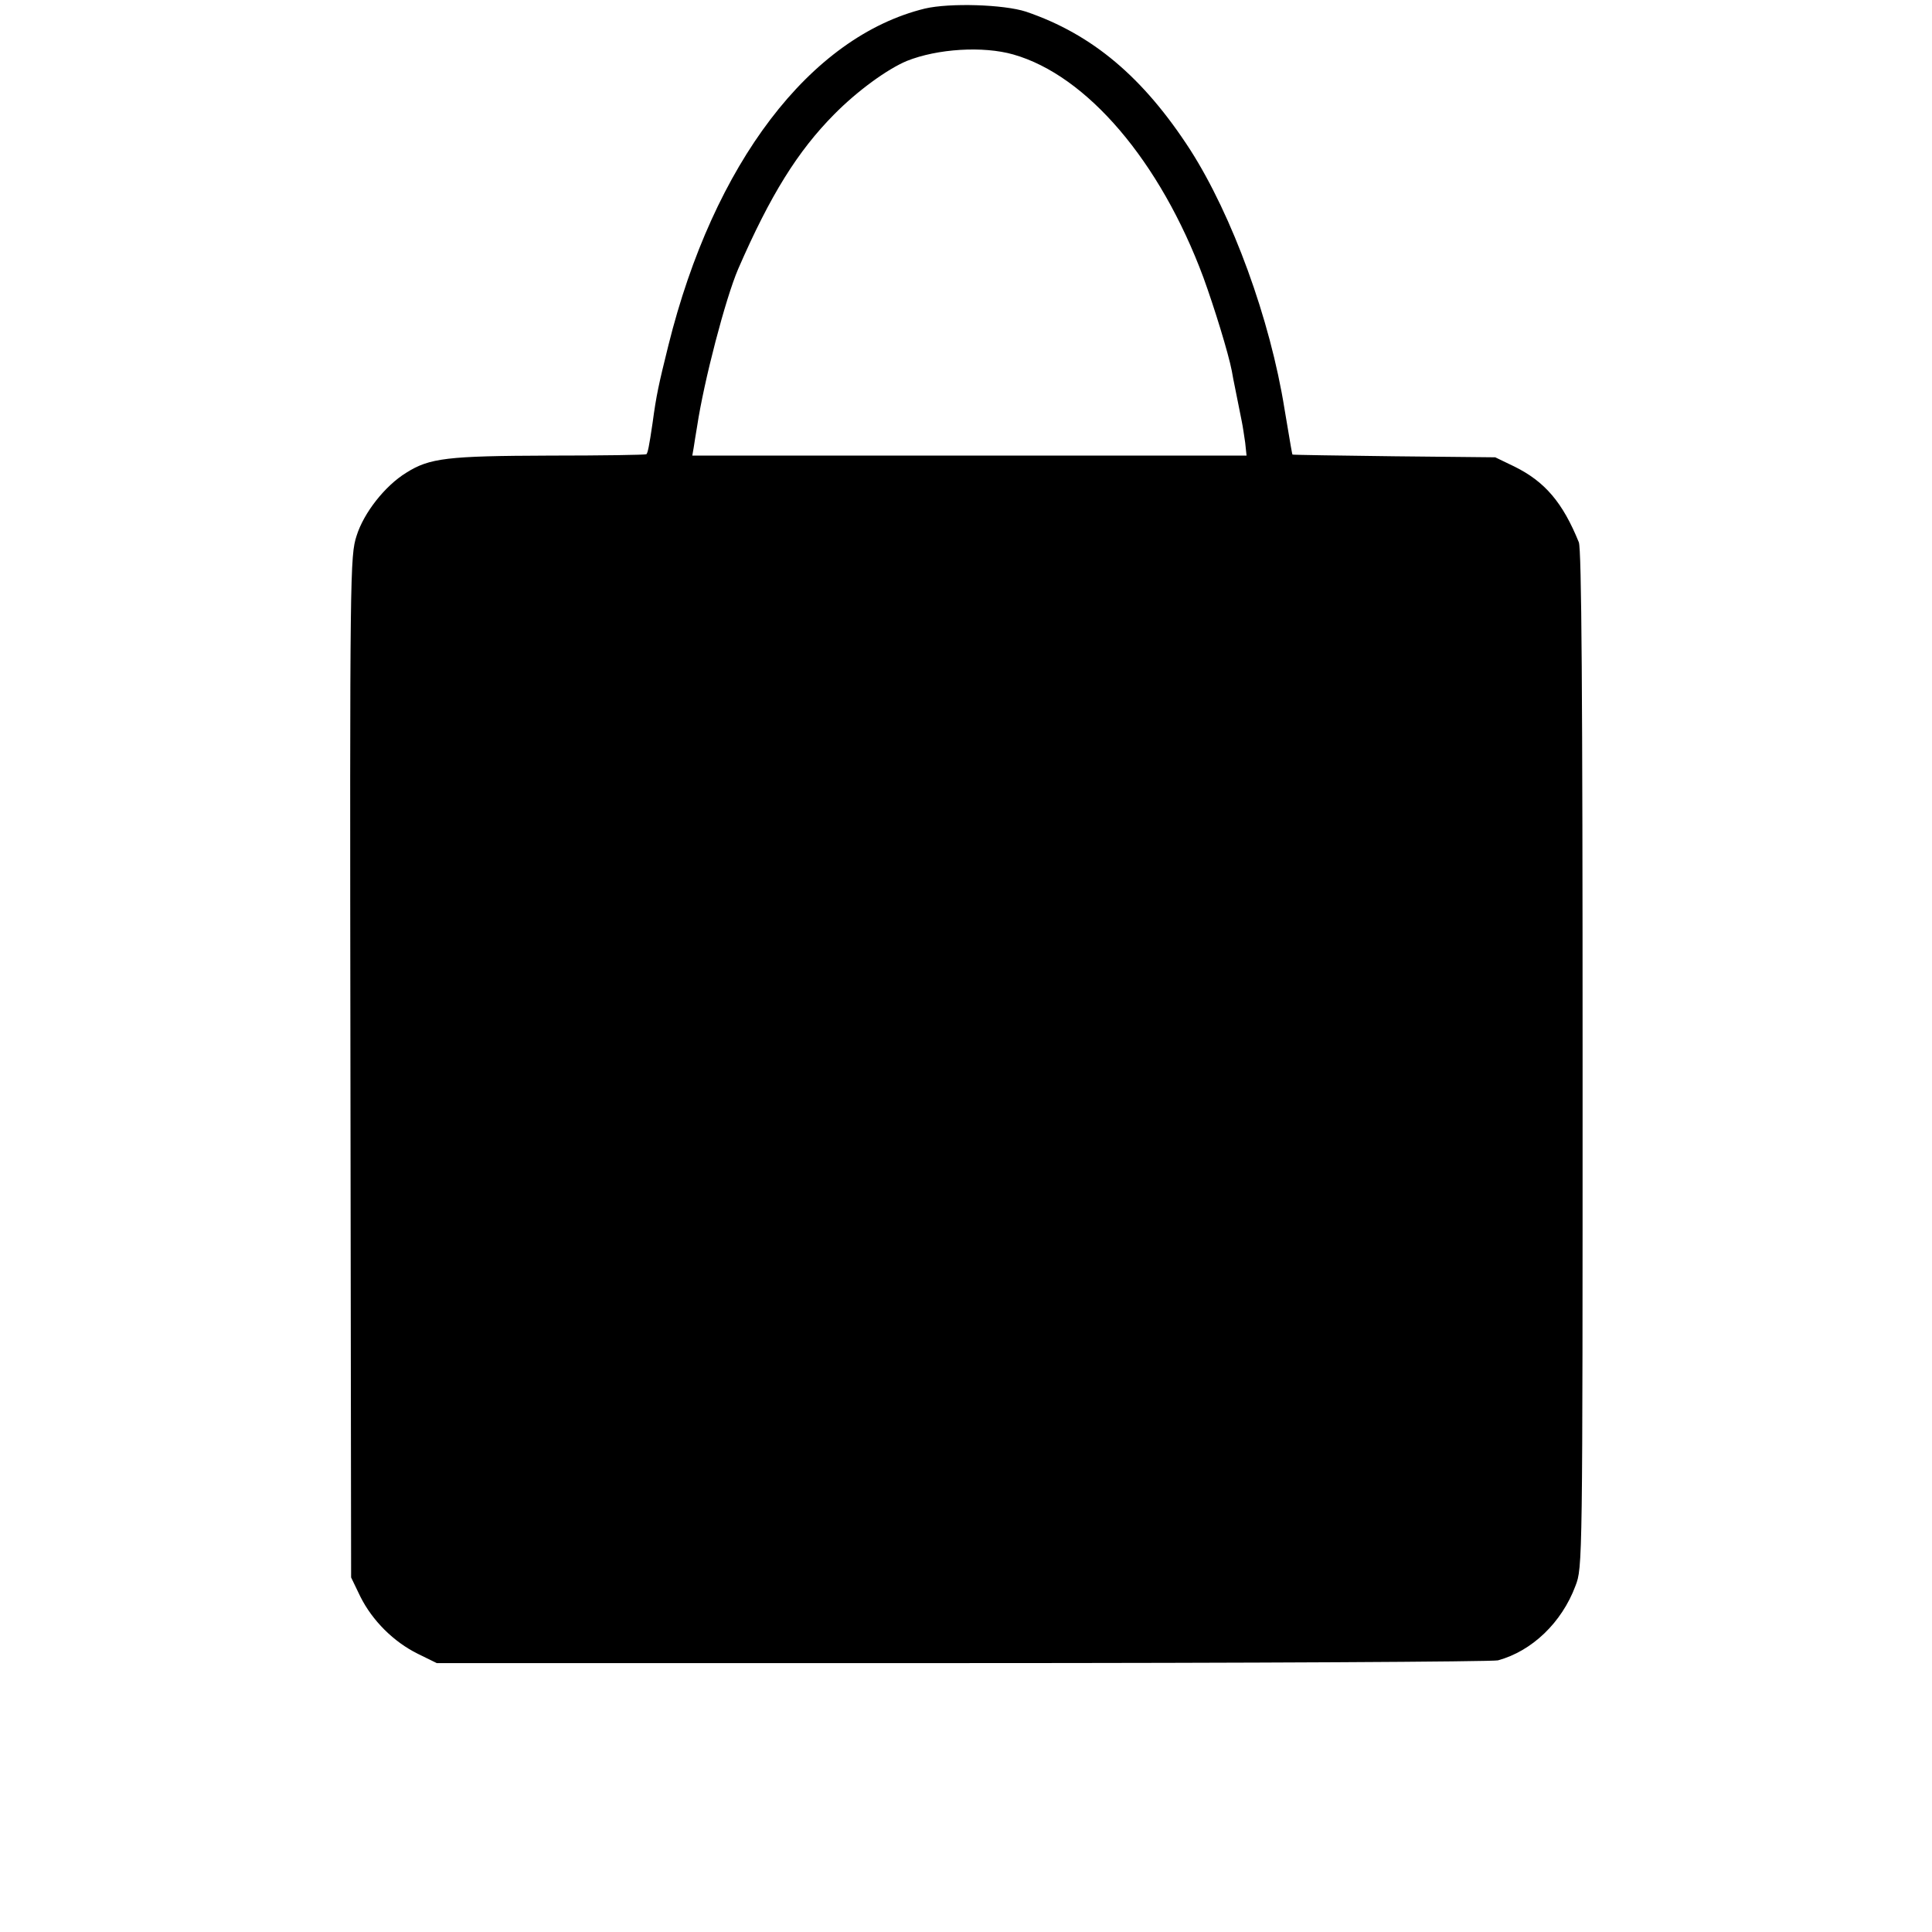
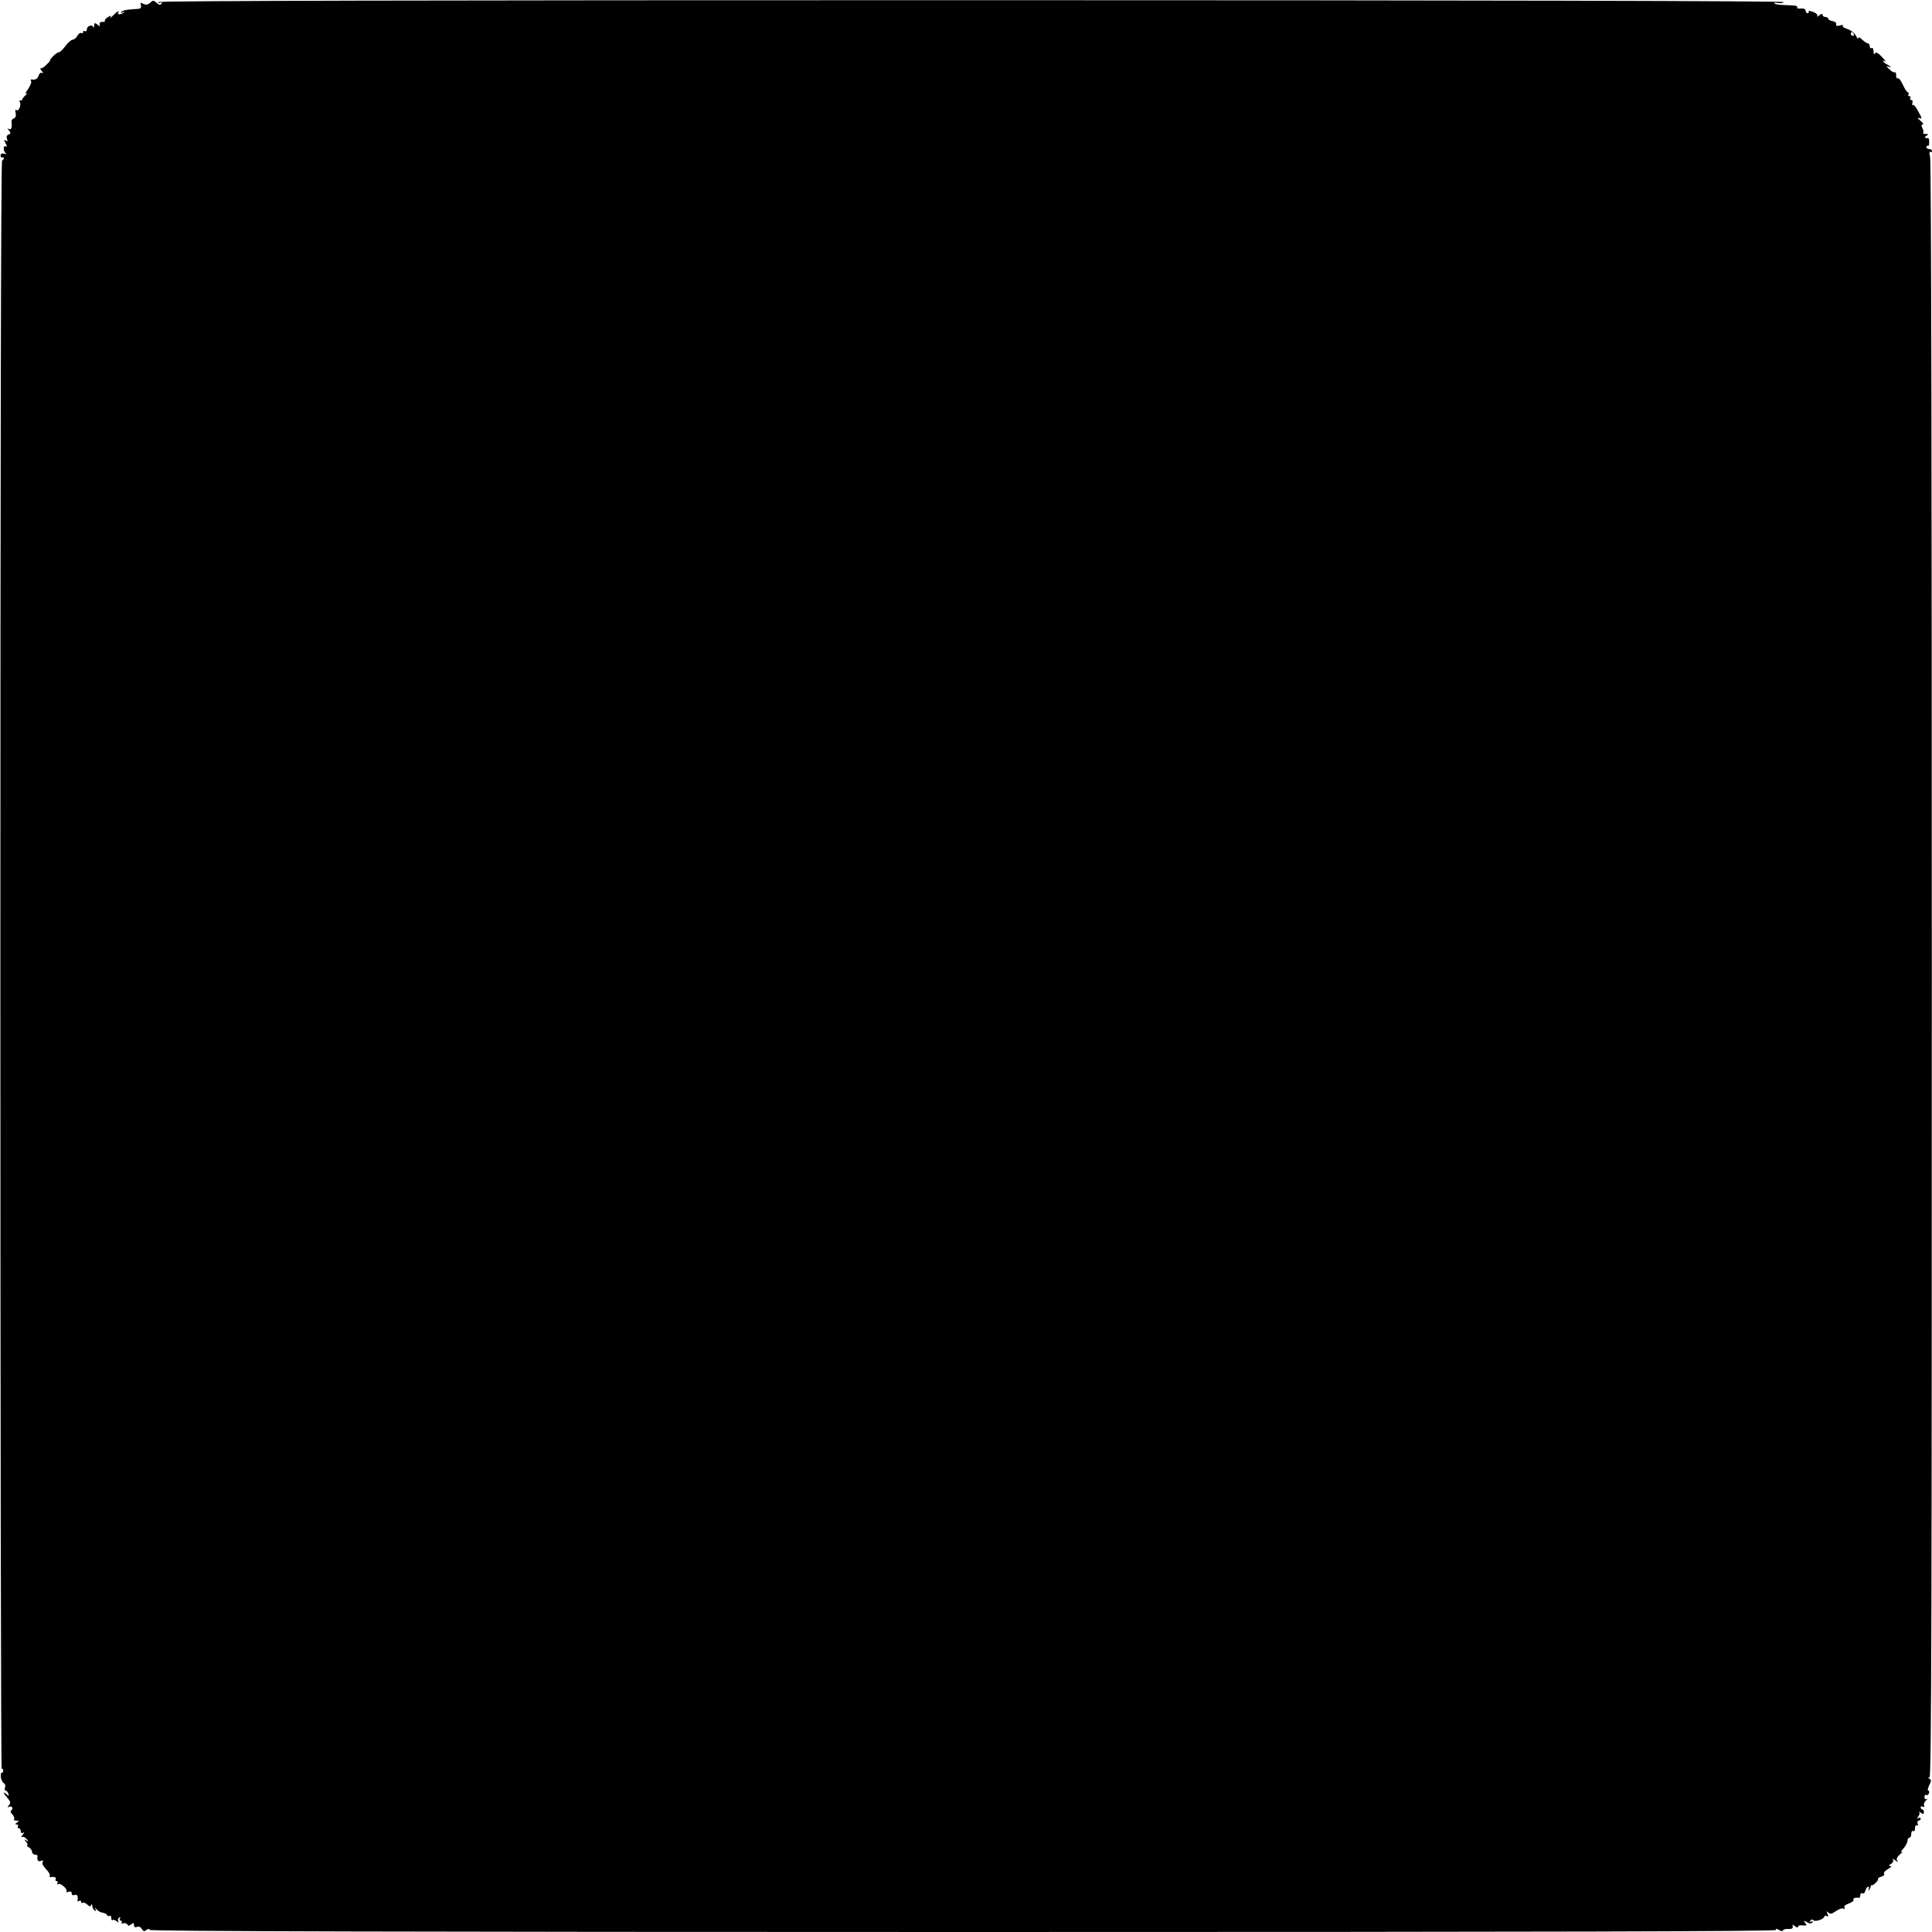
- <svg xmlns="http://www.w3.org/2000/svg" version="1.0" width="564pt" height="564pt" viewBox="0 0 564 564" preserveAspectRatio="xMidYMid meet">
-   <g transform="translate(0,564) scale(0.1,-0.1)" fill="#000000" stroke="none">
-     <path d="M2700 5615 c-335 -82 -617 -452 -749 -984 -28 -113 -35 -144 -46 -226 -10 -68 -14 -87 -18 -91 -2 -2 -129 -4 -284 -4 -297 -1 -349 -7 -417 -50 -62 -38 -124 -117 -145 -184 -19 -59 -20 -98 -18 -1551 l2 -1490 27 -56 c35 -70 97 -132 168 -167 l55 -27 1535 0 c844 0 1548 4 1563 8 99 27 186 110 226 217 21 54 21 61 21 1537 0 1068 -3 1490 -11 1510 -47 116 -99 177 -188 221 l-56 27 -295 3 c-162 2 -296 4 -297 5 -1 2 -4 18 -23 132 -42 264 -153 566 -275 757 -137 212 -286 338 -480 404 -65 21 -222 26 -295 9z m258 -134 c215 -61 429 -312 555 -651 32 -88 73 -221 83 -273 2 -12 6 -33 9 -47 3 -14 7 -36 10 -50 3 -14 7 -36 10 -50 3 -14 7 -42 10 -62 l4 -38 -809 0 -809 0 4 23 c2 12 6 40 10 62 20 133 83 374 120 460 94 216 174 344 280 451 68 69 155 132 212 156 90 36 223 44 311 19z" />
+ <svg xmlns="http://www.w3.org/2000/svg" version="1.0" width="1024pt" height="1024pt" viewBox="0 0 1024 1024" preserveAspectRatio="xMidYMid meet">
+   <g transform="translate(0,1024) scale(0.1,-0.1)" fill="#000000" stroke="none">
+     <path d="M799 10228 c-16 -15 -28 -16 -46 -5 -7 5 -10 1 -6 -11 3 -12 -2 -18 -14 -19 -10 -1 -33 -2 -51 -4 -18 -1 -35 -7 -39 -12 -4 -6 -1 -7 8 -2 8 5 10 4 6 0 -10 -12 -38 -15 -31 -4 10 17 -5 9 -27 -13 -12 -13 -19 -17 -14 -10 6 11 3 11 -13 1 -12 -7 -19 -16 -16 -20 2 -4 -4 -6 -14 -5 -10 0 -16 -5 -14 -13 3 -12 0 -12 -12 -1 -14 10 -16 10 -17 -6 0 -11 -3 -14 -5 -7 -7 16 -34 5 -34 -14 0 -8 -4 -11 -10 -8 -5 3 -10 1 -10 -5 0 -6 -4 -9 -9 -5 -6 3 -15 -4 -21 -15 -6 -11 -17 -20 -24 -20 -8 0 -26 -16 -40 -35 -15 -19 -30 -34 -34 -32 -4 1 -17 -8 -30 -20 -12 -13 -20 -23 -17 -23 3 0 -5 -10 -18 -22 -12 -13 -26 -22 -31 -20 -5 2 -3 -5 5 -14 8 -10 9 -15 2 -11 -7 4 -14 -1 -18 -13 -6 -18 -17 -25 -38 -21 -5 1 -6 -3 -2 -9 3 -5 -4 -24 -16 -42 -14 -18 -17 -28 -8 -24 7 4 6 1 -4 -7 -10 -9 -18 -19 -19 -24 0 -4 -4 -7 -10 -5 -5 1 -7 -2 -3 -8 9 -15 -5 -51 -17 -44 -7 5 -9 -1 -5 -15 3 -14 0 -24 -9 -28 -8 -3 -14 -10 -13 -17 4 -31 -2 -47 -13 -40 -10 6 -10 4 0 -8 10 -13 10 -17 -3 -21 -9 -4 -12 -13 -8 -23 5 -12 3 -15 -6 -9 -10 6 -11 3 -1 -15 8 -15 8 -20 1 -16 -7 4 -11 -1 -11 -13 0 -10 6 -22 13 -25 6 -3 3 -4 -9 -1 -14 4 -21 0 -21 -9 0 -9 4 -13 9 -10 4 3 8 0 8 -5 0 -6 -4 -11 -9 -11 -6 0 -9 -1692 -9 -4265 0 -2346 3 -4263 7 -4260 4 2 8 -2 8 -10 0 -8 -3 -12 -7 -10 -4 2 -6 -7 -6 -21 1 -14 8 -29 15 -34 8 -4 11 -15 8 -24 -4 -9 -2 -16 2 -16 5 0 12 -7 15 -16 5 -14 4 -15 -9 -4 -21 18 -19 7 5 -20 16 -19 18 -26 7 -38 -8 -11 -8 -14 0 -9 6 4 14 3 17 -2 4 -5 2 -12 -4 -16 -6 -4 -5 -12 5 -21 8 -9 13 -20 10 -25 -4 -5 2 -9 12 -9 15 0 16 -2 3 -10 -11 -7 -11 -10 -2 -10 7 0 10 -4 7 -10 -3 -5 -1 -10 4 -10 6 0 11 -7 11 -16 0 -9 5 -12 12 -8 8 5 7 0 -2 -11 -8 -10 -10 -16 -4 -12 7 4 18 -1 25 -10 12 -14 12 -16 -1 -8 -13 8 -13 7 -1 -8 7 -9 10 -17 5 -17 -5 0 -1 -5 9 -11 9 -5 17 -17 17 -24 0 -8 7 -15 15 -15 8 0 14 -3 14 -8 -4 -22 3 -31 18 -25 11 4 14 3 9 -6 -5 -7 3 -22 18 -38 14 -14 23 -29 20 -34 -3 -5 -2 -9 3 -8 20 3 34 -2 28 -11 -3 -6 -1 -10 5 -10 6 0 8 -5 4 -12 -4 -7 -3 -8 4 -4 13 8 54 -29 44 -40 -4 -4 1 -4 11 -1 11 4 17 1 17 -8 0 -9 6 -12 15 -9 14 6 20 -6 16 -29 -1 -5 3 -6 9 -2 5 3 10 1 10 -5 0 -6 4 -9 9 -5 5 3 16 -2 24 -10 12 -11 17 -12 20 -2 3 7 6 5 6 -5 1 -9 6 -20 13 -24 7 -5 9 -2 4 7 -6 10 -4 10 6 -1 7 -8 22 -17 33 -18 11 -2 22 -8 23 -13 2 -5 8 -7 13 -3 5 3 9 -3 9 -12 0 -10 3 -14 7 -11 3 4 13 1 21 -6 11 -8 14 -8 9 0 -4 6 -2 15 4 19 8 4 9 3 5 -4 -4 -7 -2 -12 4 -12 6 0 8 -4 5 -10 -3 -5 0 -7 8 -4 8 3 18 0 22 -6 5 -8 11 -8 21 1 11 9 14 8 14 -4 0 -11 5 -14 16 -10 10 4 20 -1 26 -11 7 -13 13 -14 23 -6 9 7 15 8 20 1 4 -7 1362 -11 4316 -11 3133 0 4308 3 4303 11 -4 8 0 8 15 0 11 -7 21 -8 21 -3 0 5 12 9 28 8 18 -1 26 3 24 13 -3 12 0 12 12 1 9 -7 16 -8 16 -2 0 6 11 9 25 7 22 -2 23 0 13 13 -11 13 -10 14 9 4 16 -9 24 -9 29 0 5 7 3 8 -6 3 -9 -6 -11 -4 -5 4 4 8 11 9 17 3 10 -10 58 7 58 21 0 5 5 5 12 1 8 -5 9 -1 4 12 -6 15 -5 16 5 7 9 -9 18 -8 40 8 16 11 34 17 40 13 8 -4 9 -3 5 5 -5 7 4 15 23 22 17 6 28 15 25 20 -5 8 9 13 29 10 4 0 7 6 7 15 0 8 5 12 11 9 6 -4 13 2 16 14 3 12 10 21 15 21 5 0 6 -6 2 -12 -4 -8 -3 -10 2 -5 5 5 9 13 9 18 0 5 2 8 5 7 8 -4 38 26 34 33 -2 4 6 9 17 12 12 3 18 10 15 16 -4 5 6 17 21 25 16 9 21 16 13 16 -12 0 -11 3 3 11 10 6 14 15 10 22 -4 7 2 5 12 -3 14 -11 17 -12 10 -1 -5 9 0 20 16 33 13 11 17 16 9 12 -8 -4 -5 4 8 18 12 13 22 32 22 41 0 9 5 17 10 17 6 0 10 9 10 21 0 11 5 17 10 14 6 -3 10 3 10 15 0 12 4 18 10 15 6 -3 7 1 4 9 -3 9 -1 16 5 16 6 0 11 5 11 11 0 5 -6 7 -12 3 -10 -6 -10 -5 -1 8 7 8 9 19 5 24 -4 4 0 3 9 -4 13 -9 16 -9 16 3 0 8 -4 15 -9 15 -4 0 -8 5 -8 11 0 5 5 7 11 3 7 -4 10 -1 7 7 -3 8 2 20 11 27 9 8 10 11 3 7 -7 -4 -12 0 -12 10 0 9 4 14 9 11 5 -3 11 1 15 9 3 8 1 15 -4 15 -5 0 -2 12 5 27 11 21 12 29 2 35 -9 6 -9 8 0 8 10 0 12 933 12 4279 0 2514 -3 4291 -9 4310 -5 19 -5 29 1 26 5 -4 9 -1 9 4 0 6 -7 11 -15 11 -8 0 -15 5 -15 11 0 5 3 8 8 6 4 -3 7 5 7 18 0 13 -2 23 -5 23 -19 -1 -23 4 -10 12 13 8 12 10 -4 10 -11 0 -16 3 -13 6 3 4 2 15 -4 25 -7 14 -6 19 2 19 6 0 1 9 -12 20 -17 14 -19 18 -6 14 15 -6 15 -2 -5 34 -11 23 -25 39 -30 36 -4 -3 -5 2 -2 10 3 9 1 16 -6 16 -6 0 -8 5 -5 10 3 6 1 10 -5 10 -6 0 -8 5 -5 10 3 6 2 10 -2 10 -5 0 -17 18 -27 40 -10 22 -22 38 -27 35 -5 -4 -9 3 -9 15 0 12 -3 19 -7 17 -5 -3 -17 4 -28 15 -20 19 -20 19 0 13 11 -3 8 1 -7 10 -16 8 -28 18 -28 21 0 3 6 2 13 -2 6 -5 -1 6 -18 24 -21 22 -32 28 -37 19 -5 -8 -8 -4 -8 11 0 13 -4 20 -10 17 -5 -3 -10 1 -10 9 0 9 -4 16 -10 16 -5 0 -19 9 -30 20 -12 12 -20 15 -20 8 0 -7 -6 -2 -13 12 -7 14 -27 30 -45 36 -18 5 -29 14 -25 18 5 5 -2 5 -15 1 -16 -4 -22 -3 -20 7 2 7 -7 14 -19 16 -13 2 -23 8 -23 13 0 5 -7 9 -15 9 -8 0 -15 5 -15 11 0 8 -6 7 -17 -2 -9 -8 -14 -9 -11 -3 4 5 -6 15 -23 21 -16 6 -27 7 -23 2 3 -5 0 -9 -5 -9 -6 0 -11 6 -11 14 0 8 -9 12 -25 11 -14 -2 -23 1 -19 6 3 5 -7 10 -23 10 -15 1 -42 2 -60 3 -17 0 -35 4 -38 8 -4 4 4 5 18 2 14 -2 28 0 31 5 4 6 -1635 10 -4304 10 -2894 0 -4310 -3 -4310 -10 0 -6 5 -7 12 -3 7 5 8 3 4 -5 -6 -9 -12 -8 -26 4 -15 13 -20 14 -31 3z m9026 -168 c3 -5 1 -10 -4 -10 -6 0 -11 5 -11 10 0 6 2 10 4 10 3 0 8 -4 11 -10z" />
  </g>
</svg>
